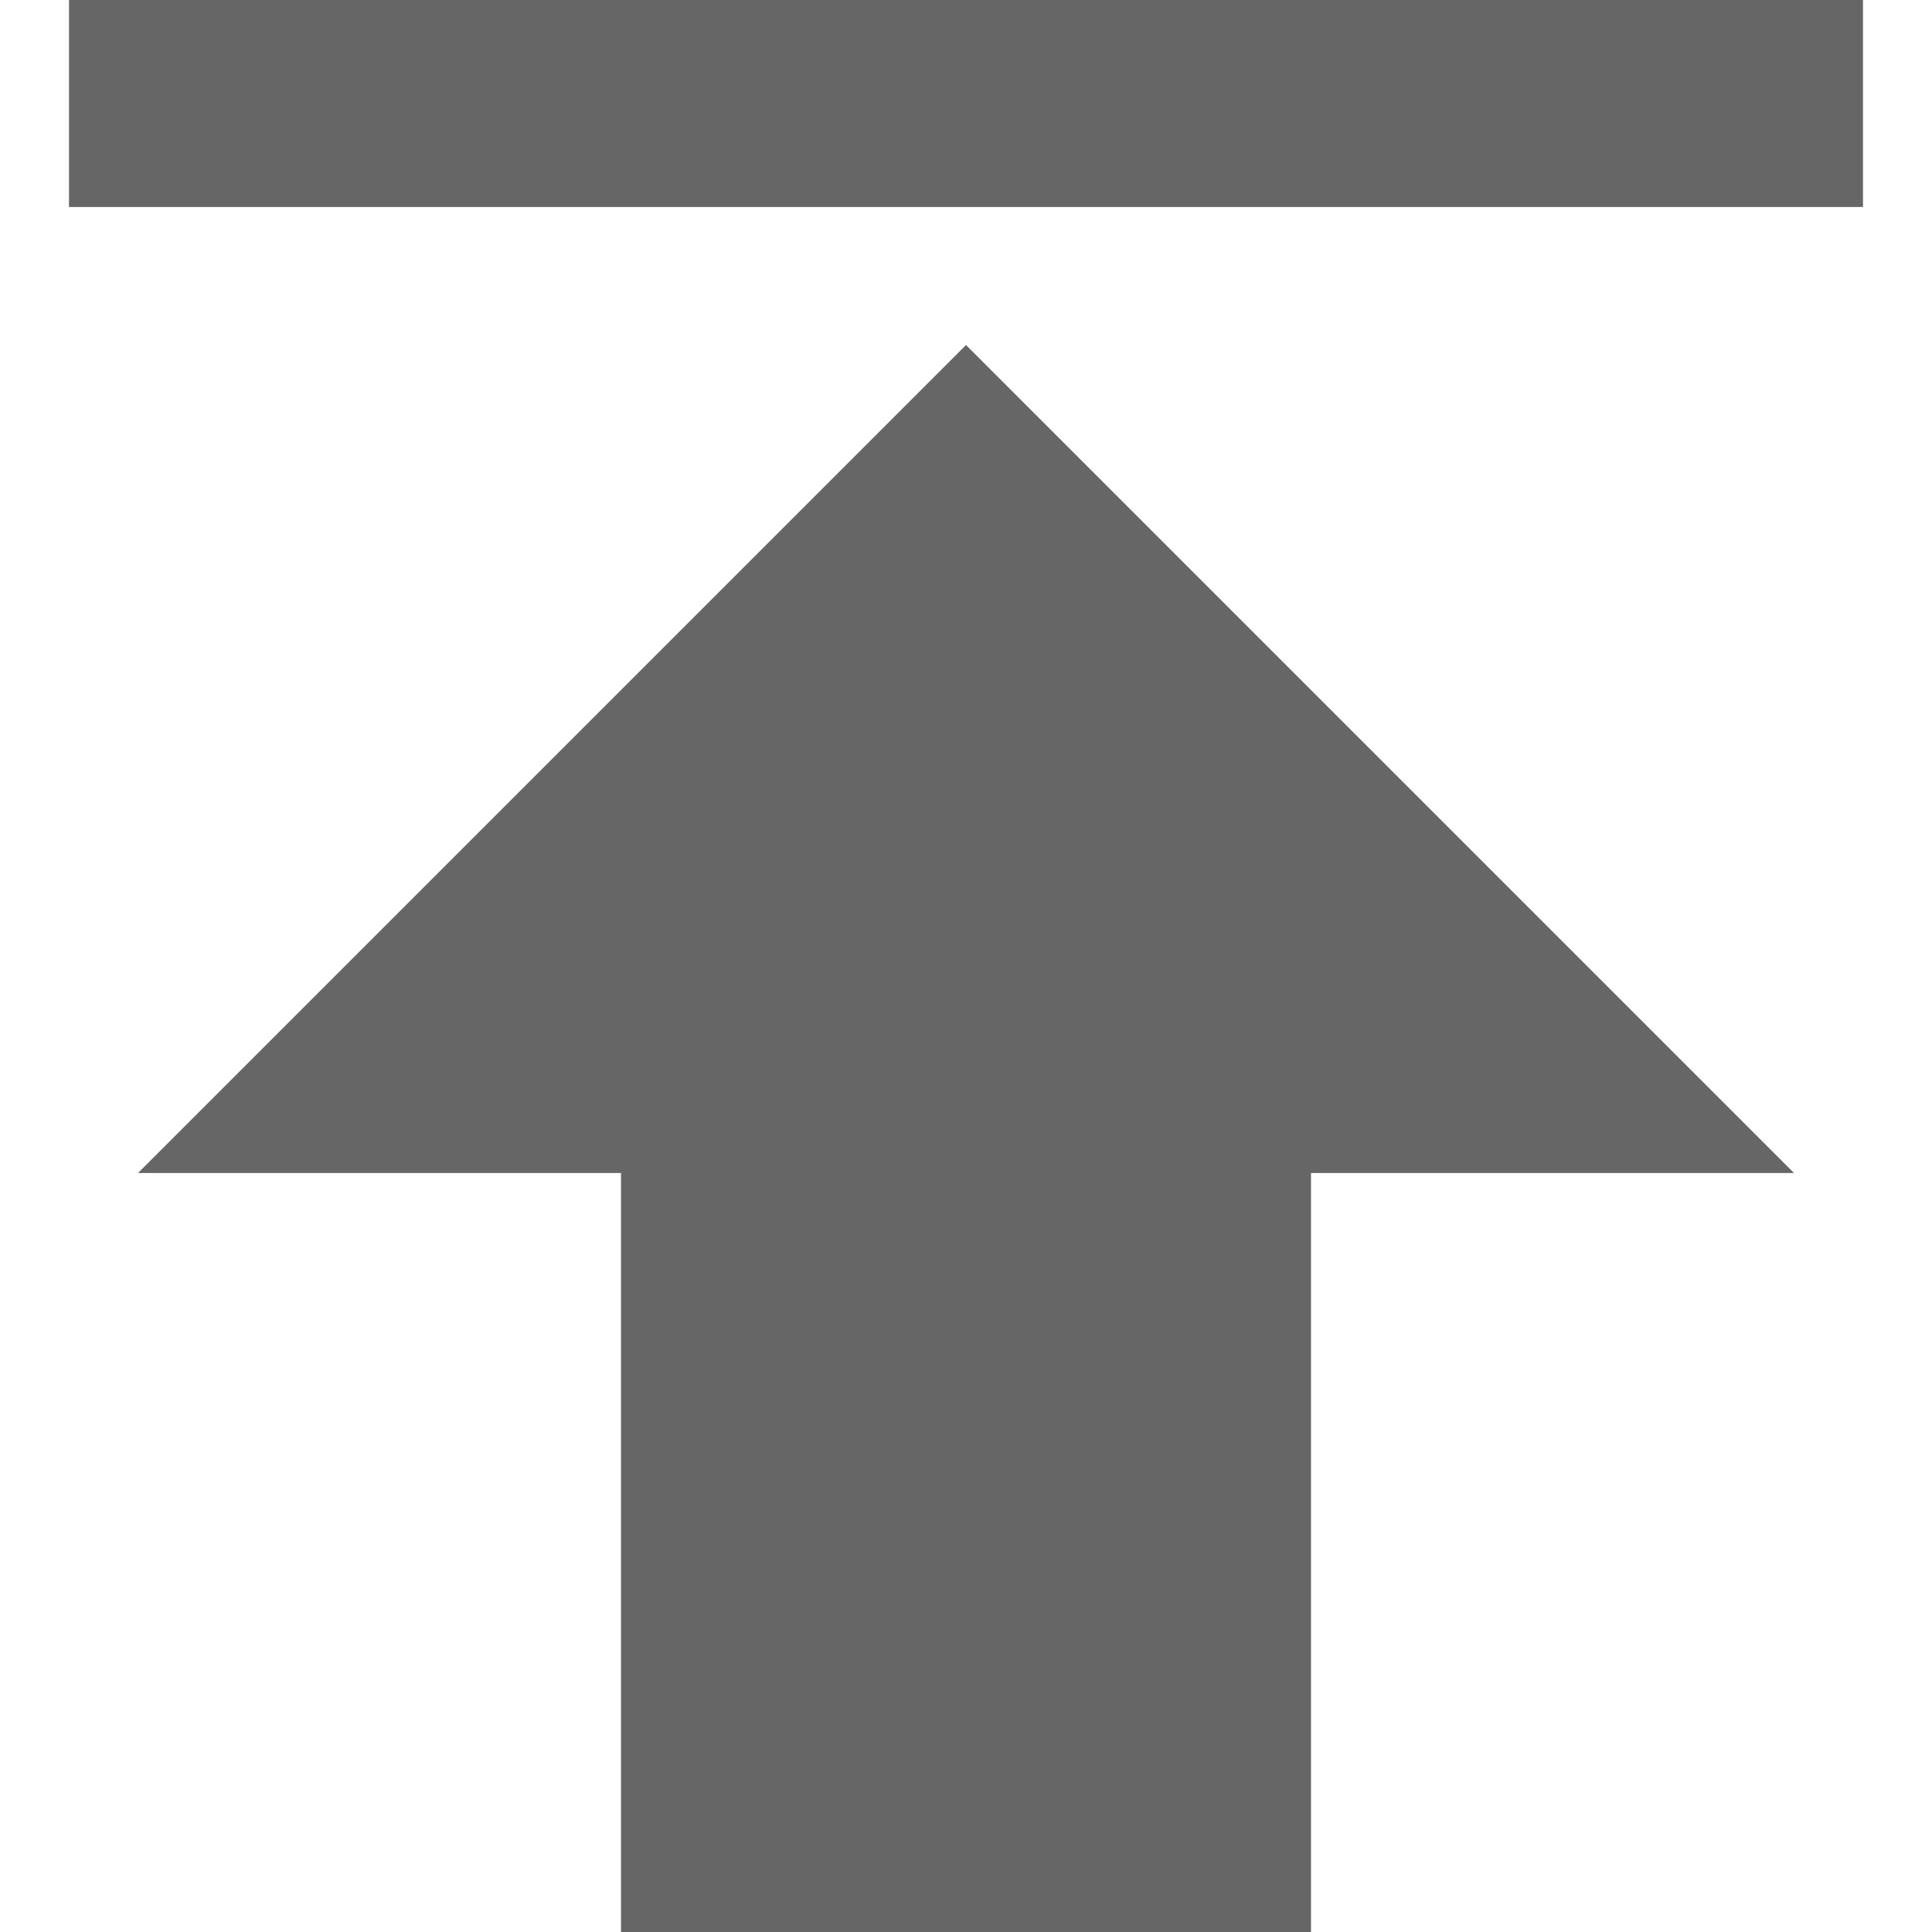
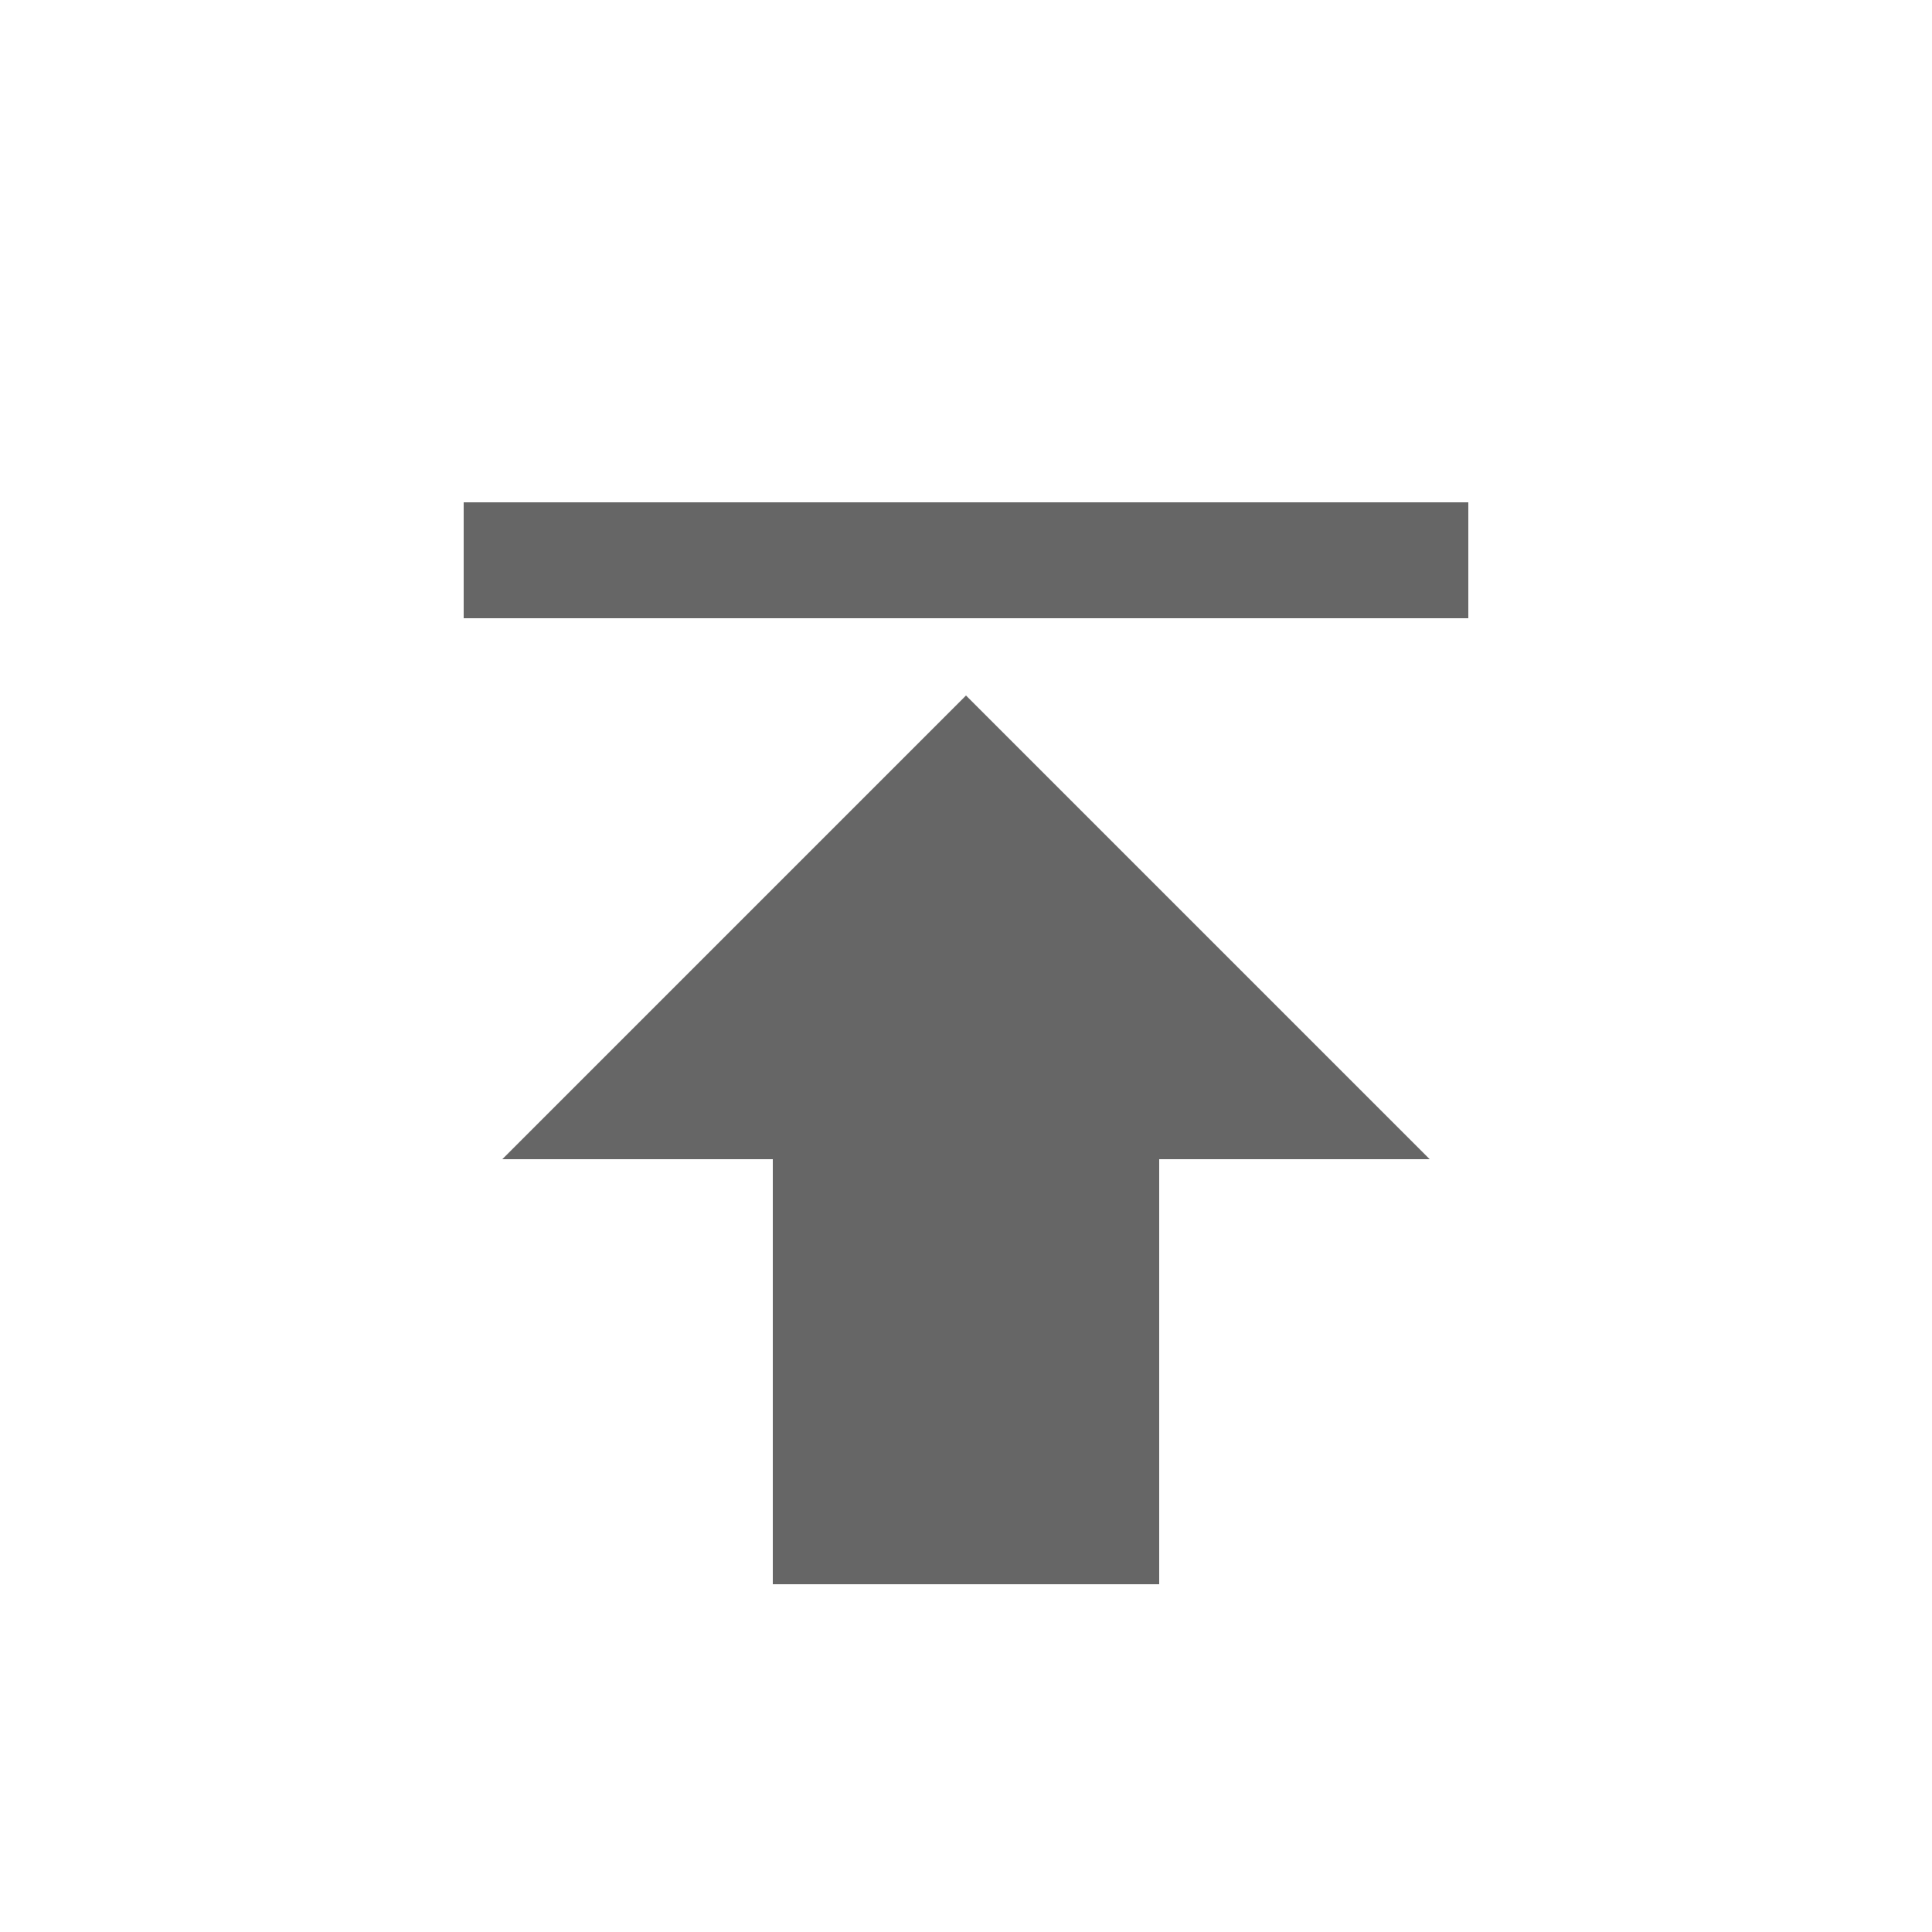
- <svg xmlns="http://www.w3.org/2000/svg" version="1.1" id="图层_1" x="0px" y="0px" width="56px" height="56px" viewBox="0 0 56 56" style="enable-background:new 0 0 56 56;" xml:space="preserve">
+ <svg xmlns="http://www.w3.org/2000/svg" version="1.1" id="图层_1" x="0px" y="0px" width="100px" height="100px" viewBox="0 0 100 100" enable-background="new 0 0 100 100" xml:space="preserve">
  <g>
    <g>
-       <polygon style="fill:#666666;" points="28,10 4,34 18,34 18,56 38,56 38,34 52,34   " />
+       <polygon fill="#666666" points="50,36 26,60 40,60 40,82 60,82 60,60 74,60   " />
    </g>
  </g>
  <g>
    <g>
-       <rect x="2" style="fill:#666666;" width="52" height="6" />
+       <rect x="24" y="26" fill="#666666" width="52" height="6" />
    </g>
  </g>
</svg>
